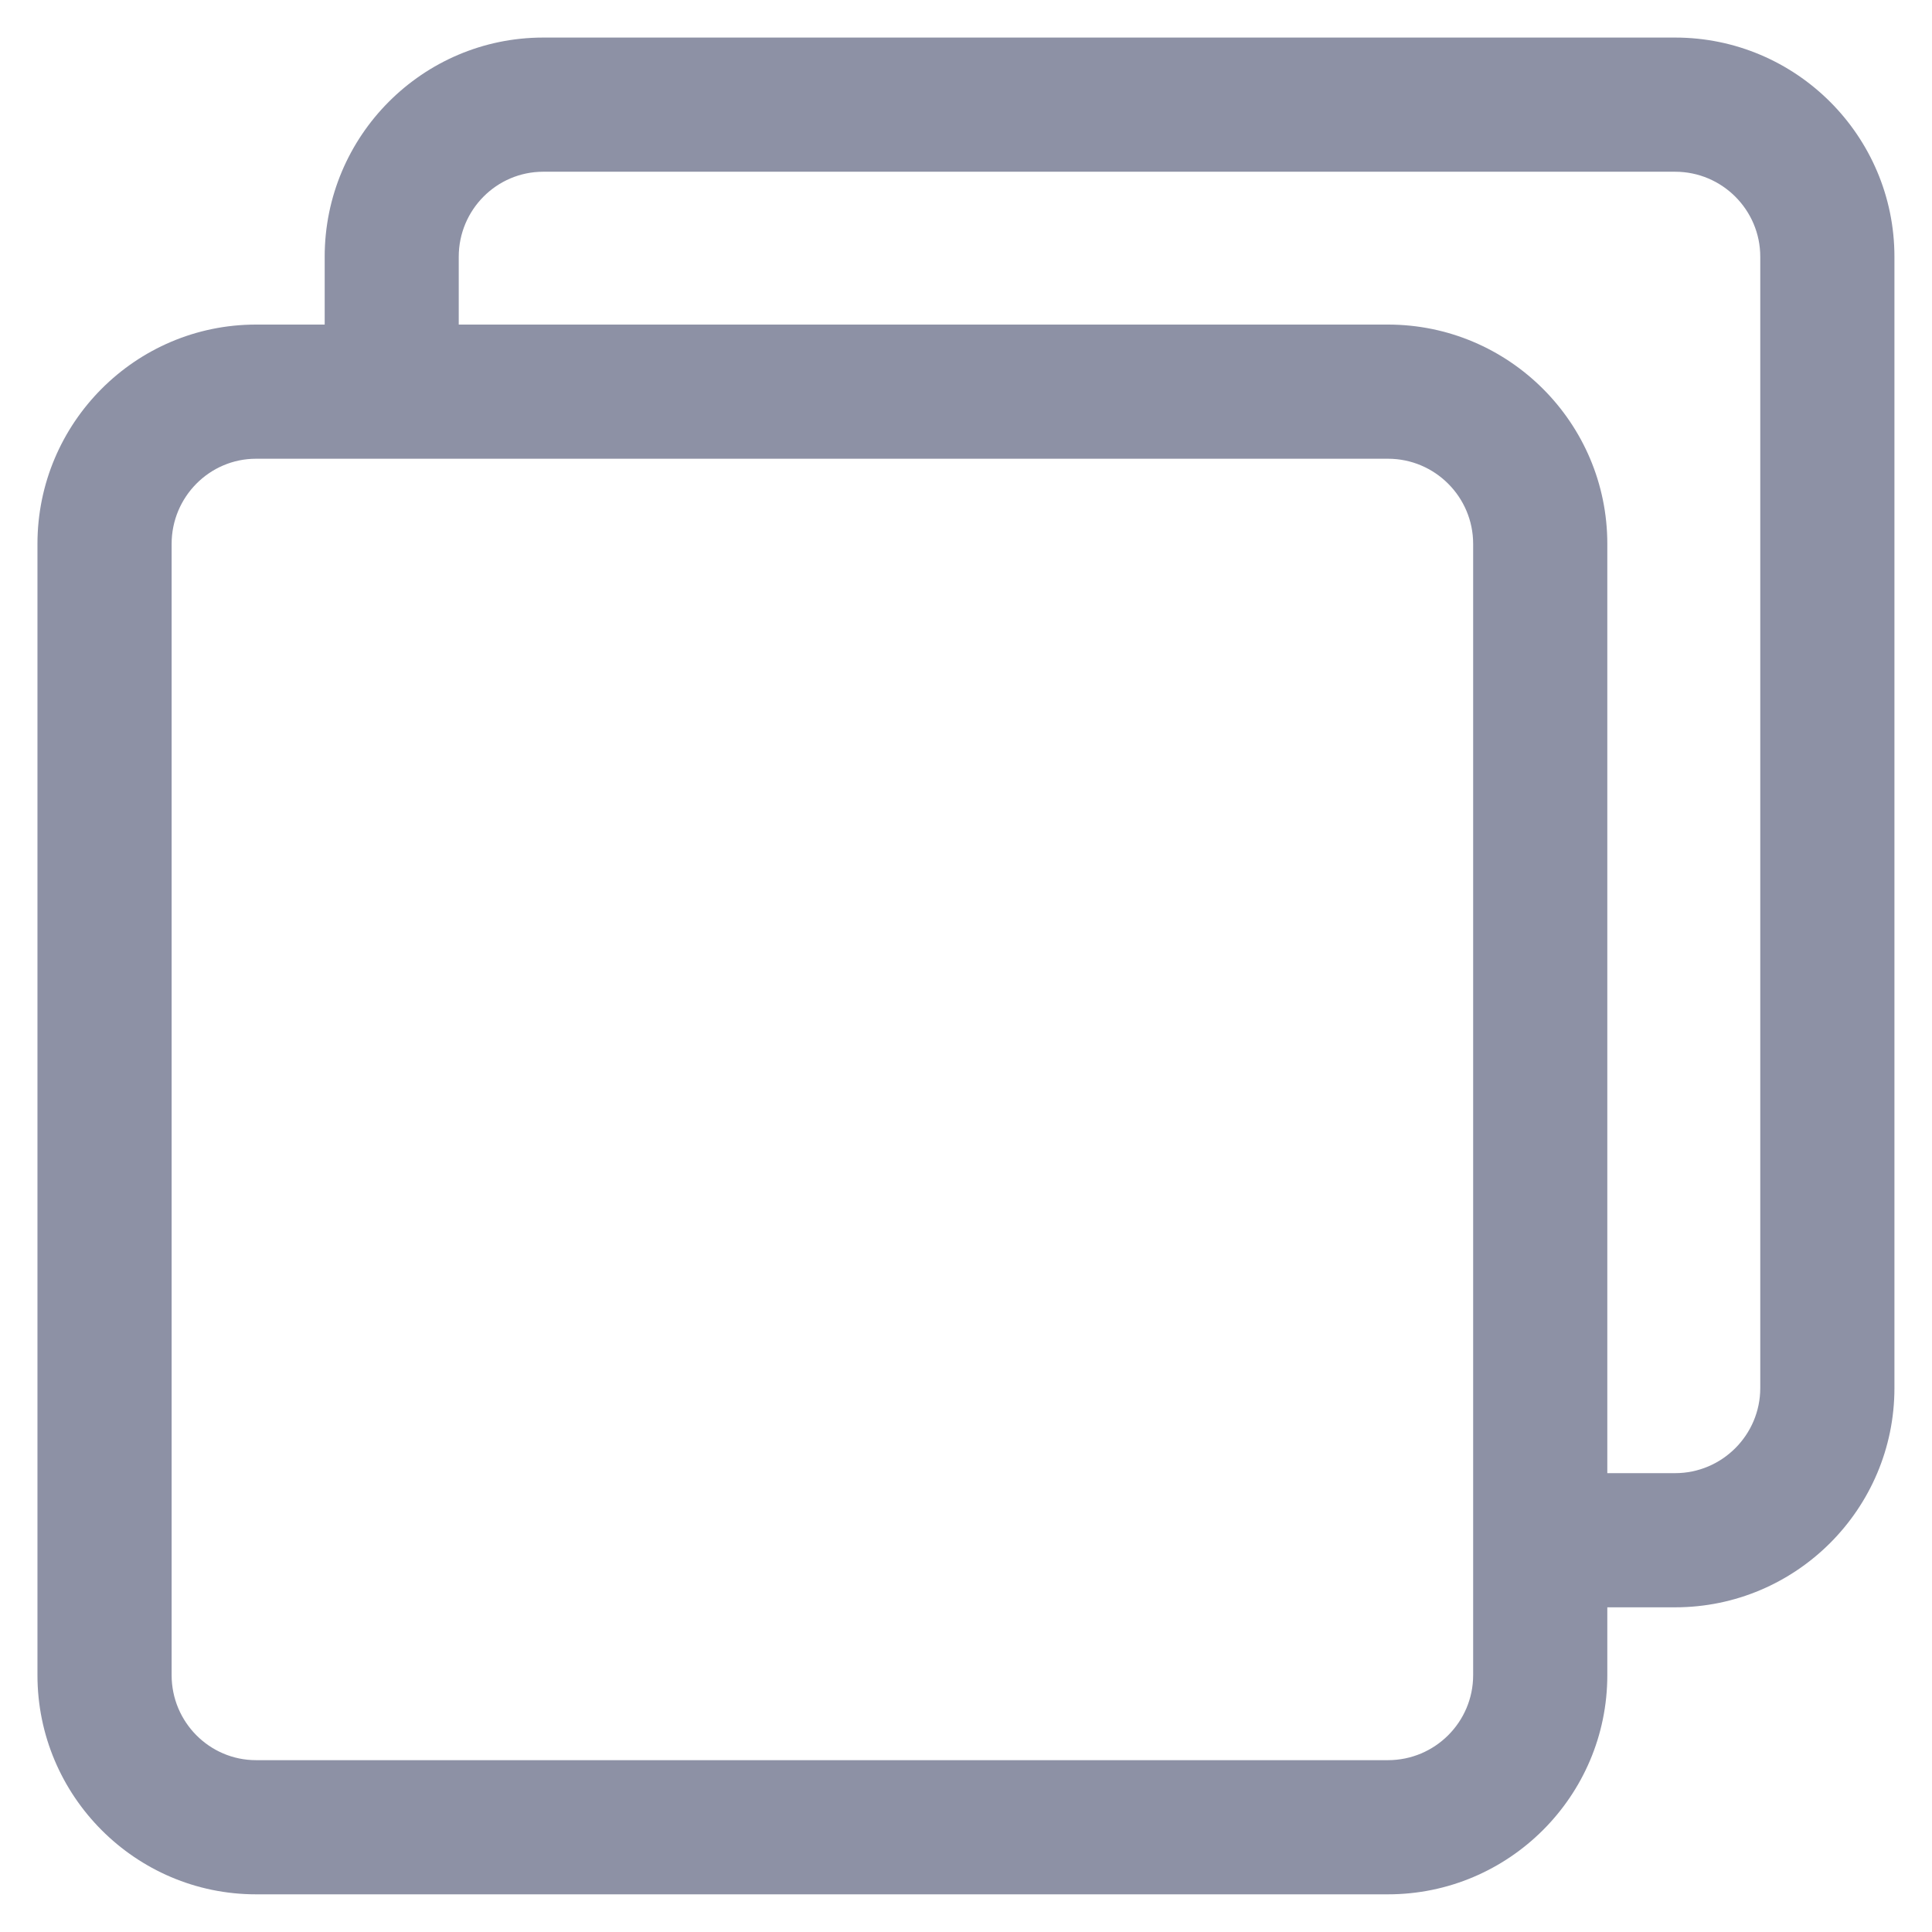
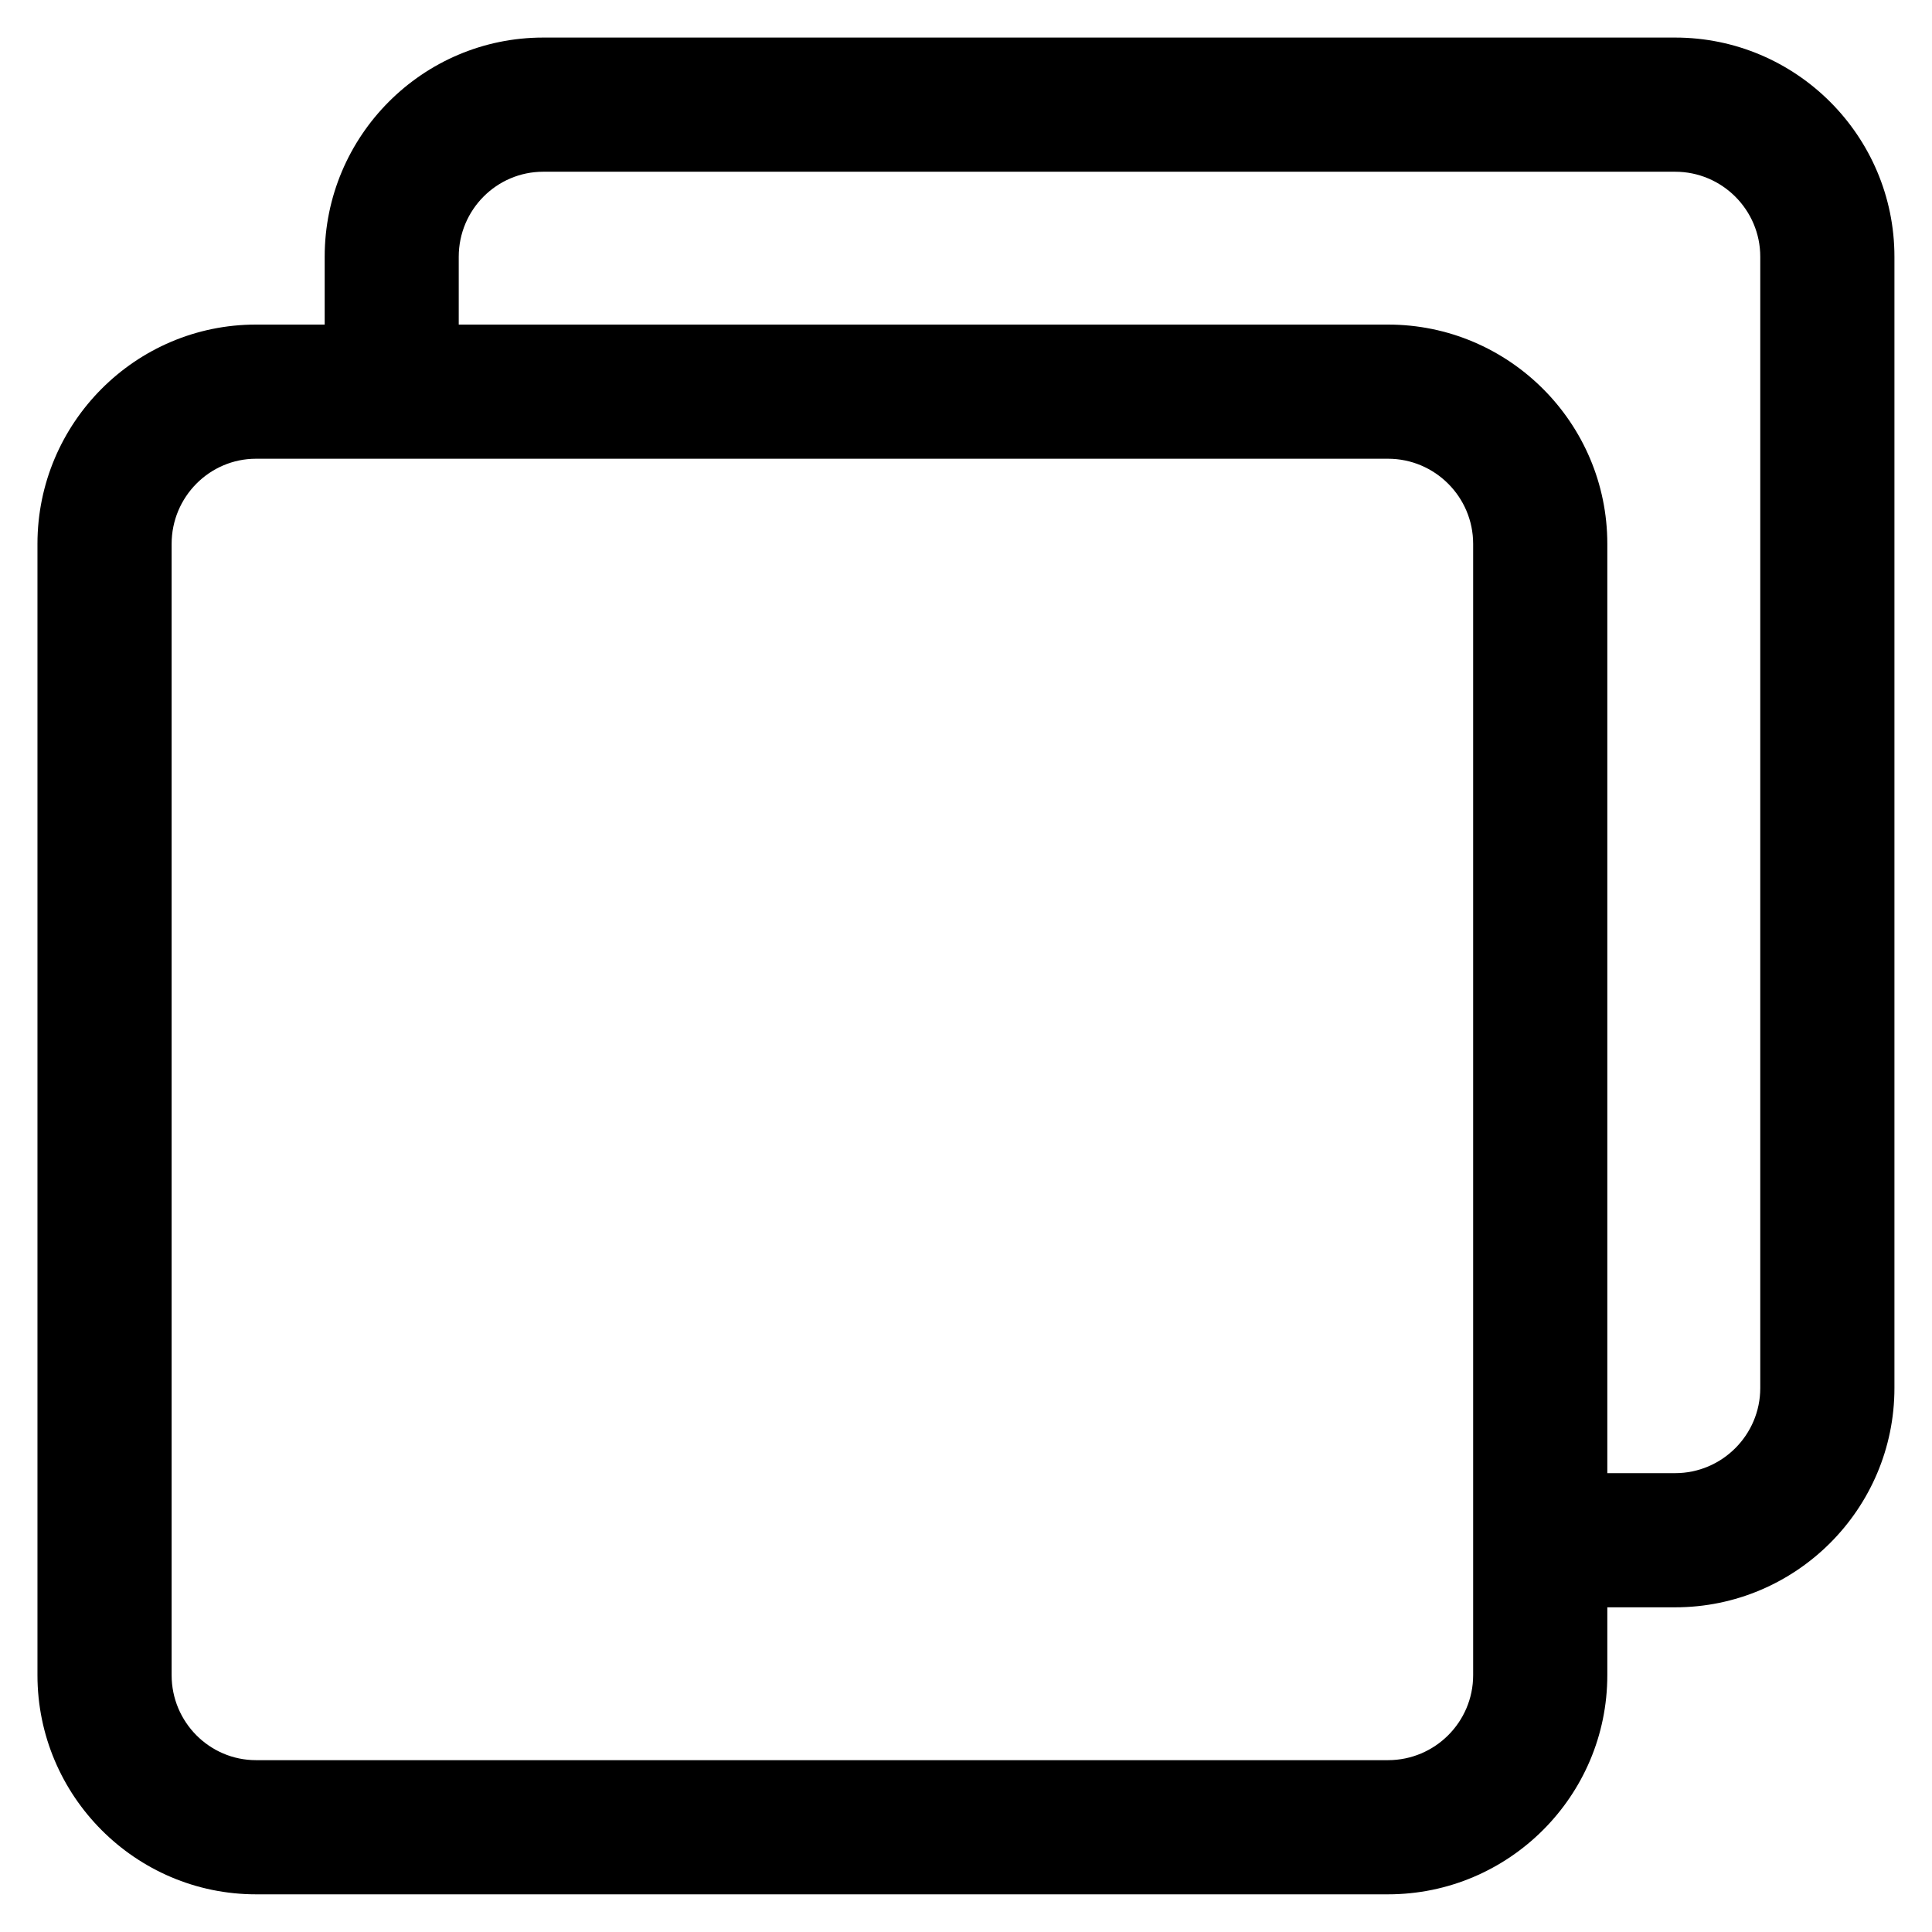
<svg xmlns="http://www.w3.org/2000/svg" width="18" height="18" viewBox="0 0 18 18" fill="none">
-   <path d="M15.607 0.35H5.061C3.938 0.35 3.025 1.266 3.025 2.392V3.024H2.385C1.263 3.024 0.349 3.94 0.349 5.067V15.607C0.349 16.733 1.263 17.649 2.385 17.649H12.932C14.058 17.649 14.975 16.733 14.975 15.607V14.975H15.607C16.733 14.975 17.65 14.059 17.65 12.932V2.392C17.65 1.266 16.733 0.35 15.607 0.35V0.35ZM13.725 15.607C13.725 16.044 13.369 16.399 12.932 16.399H2.385C1.952 16.399 1.599 16.044 1.599 15.607V5.067C1.599 4.63 1.952 4.274 2.385 4.274H3.65H12.932C13.369 4.274 13.725 4.63 13.725 5.067V14.35V15.607ZM16.4 12.932C16.4 13.369 16.044 13.725 15.607 13.725H14.975V5.067C14.975 3.94 14.058 3.024 12.932 3.024H4.274V2.392C4.274 1.955 4.627 1.6 5.061 1.6H15.607C16.044 1.6 16.4 1.955 16.4 2.392V12.932Z" fill="#8D91A5" />
+   <path d="M15.607 0.35H5.061C3.938 0.35 3.025 1.266 3.025 2.392V3.024H2.385C1.263 3.024 0.349 3.94 0.349 5.067V15.607C0.349 16.733 1.263 17.649 2.385 17.649H12.932C14.058 17.649 14.975 16.733 14.975 15.607V14.975H15.607C16.733 14.975 17.65 14.059 17.65 12.932V2.392C17.65 1.266 16.733 0.35 15.607 0.35V0.35ZM13.725 15.607C13.725 16.044 13.369 16.399 12.932 16.399H2.385C1.952 16.399 1.599 16.044 1.599 15.607V5.067C1.599 4.63 1.952 4.274 2.385 4.274H3.65H12.932C13.369 4.274 13.725 4.63 13.725 5.067V14.35V15.607ZM16.4 12.932C16.4 13.369 16.044 13.725 15.607 13.725H14.975V5.067C14.975 3.94 14.058 3.024 12.932 3.024H4.274V2.392C4.274 1.955 4.627 1.6 5.061 1.6H15.607C16.044 1.6 16.4 1.955 16.4 2.392V12.932Z" fill="currentColor" />
</svg>
